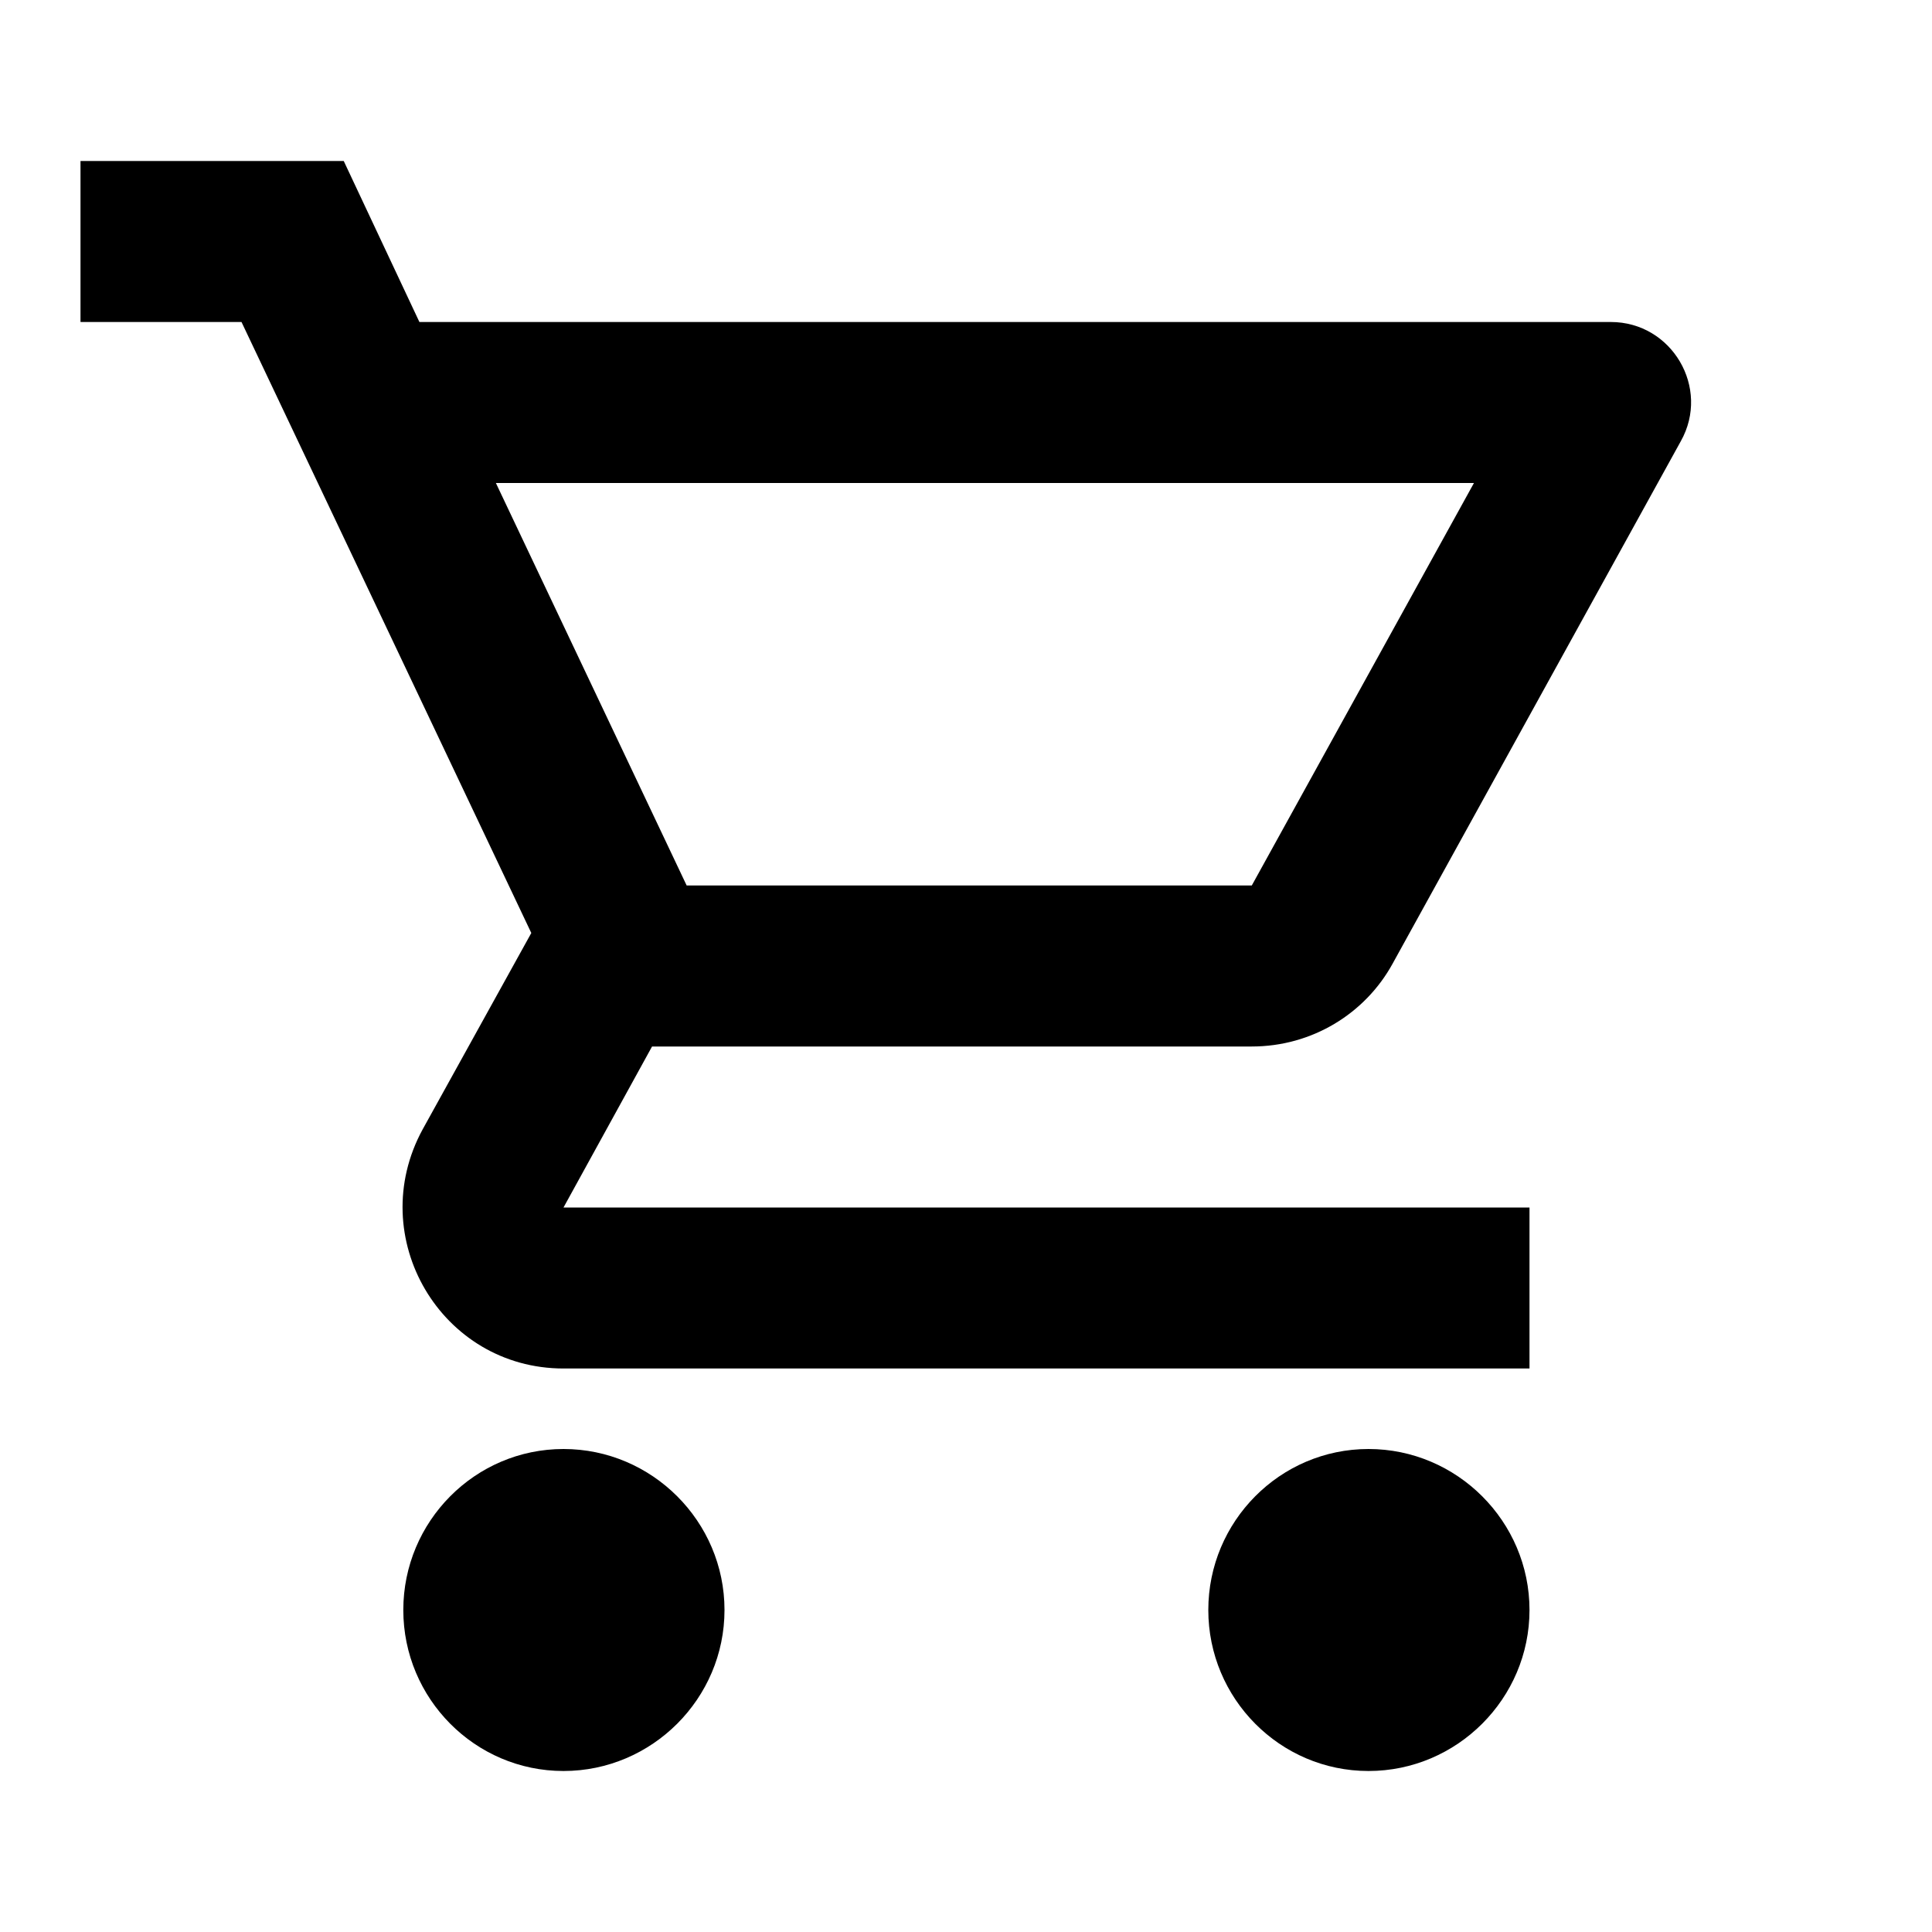
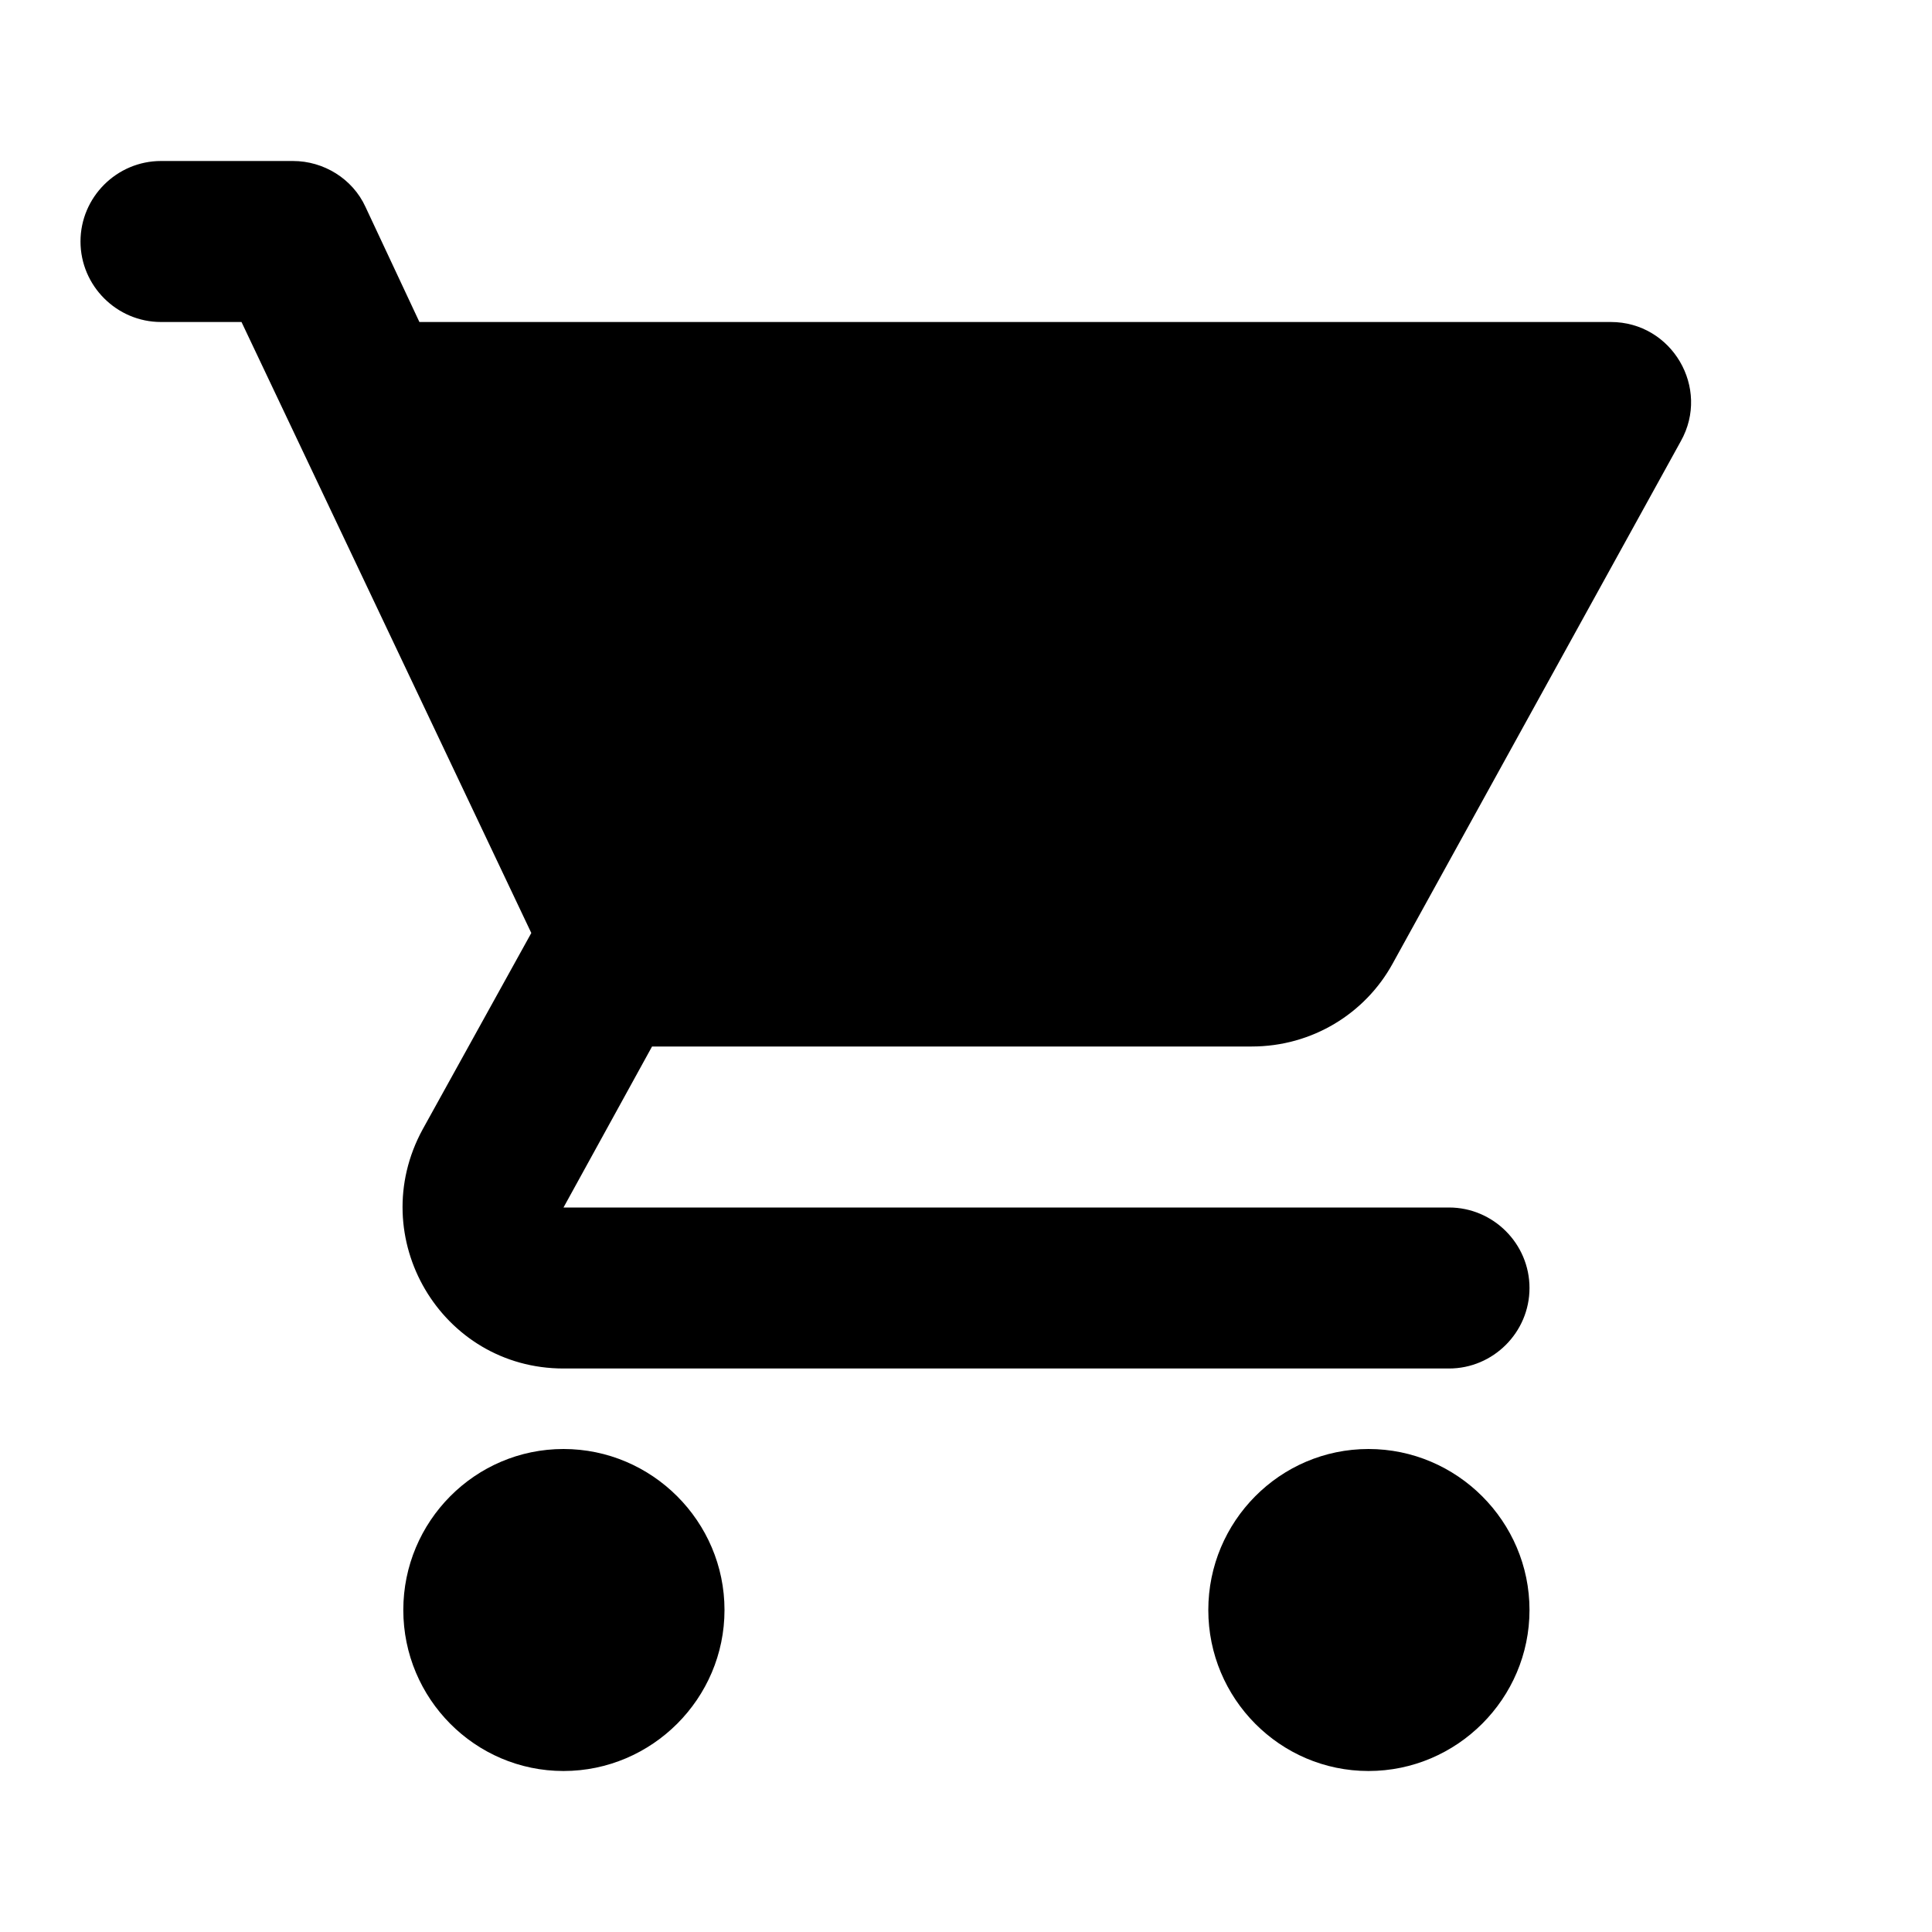
<svg xmlns="http://www.w3.org/2000/svg" height="24px" viewBox="0 0 24 24" width="24px" fill="#000000">
  <path d="M0 0h24v24H0V0z" fill="none" />
-   <path d="M15.55 13c.75 0 1.41-.41 1.75-1.03l3.58-6.49c.37-.66-.11-1.48-.87-1.48H5.21l-.94-2H1v2h2l3.6 7.59-1.35 2.44C4.52 15.37 5.48 17 7 17h12v-2H7l1.1-2h7.45zM6.16 6h12.15l-2.76 5H8.53L6.16 6zM7 18c-1.1 0-1.99.9-1.99 2S5.9 22 7 22s2-.9 2-2-.9-2-2-2zm10 0c-1.1 0-1.99.9-1.99 2s.89 2 1.99 2 2-.9 2-2-.9-2-2-2z" />
+   <path d="M7 18c-1.1 0-1.99.9-1.99 2S5.9 22 7 22s2-.9 2-2-.9-2-2-2zM1 3c0 .55.45 1 1 1h1l3.6 7.59-1.35 2.44C4.52 15.37 5.48 17 7 17h11c.55 0 1-.45 1-1s-.45-1-1-1H7l1.1-2h7.45c.75 0 1.41-.41 1.75-1.03l3.58-6.49c.37-.66-.11-1.48-.87-1.48H5.21l-.67-1.43c-.16-.35-.52-.57-.9-.57H2c-.55 0-1 .45-1 1zm16 15c-1.1 0-1.99.9-1.99 2s.89 2 1.99 2 2-.9 2-2-.9-2-2-2z" />
</svg>
